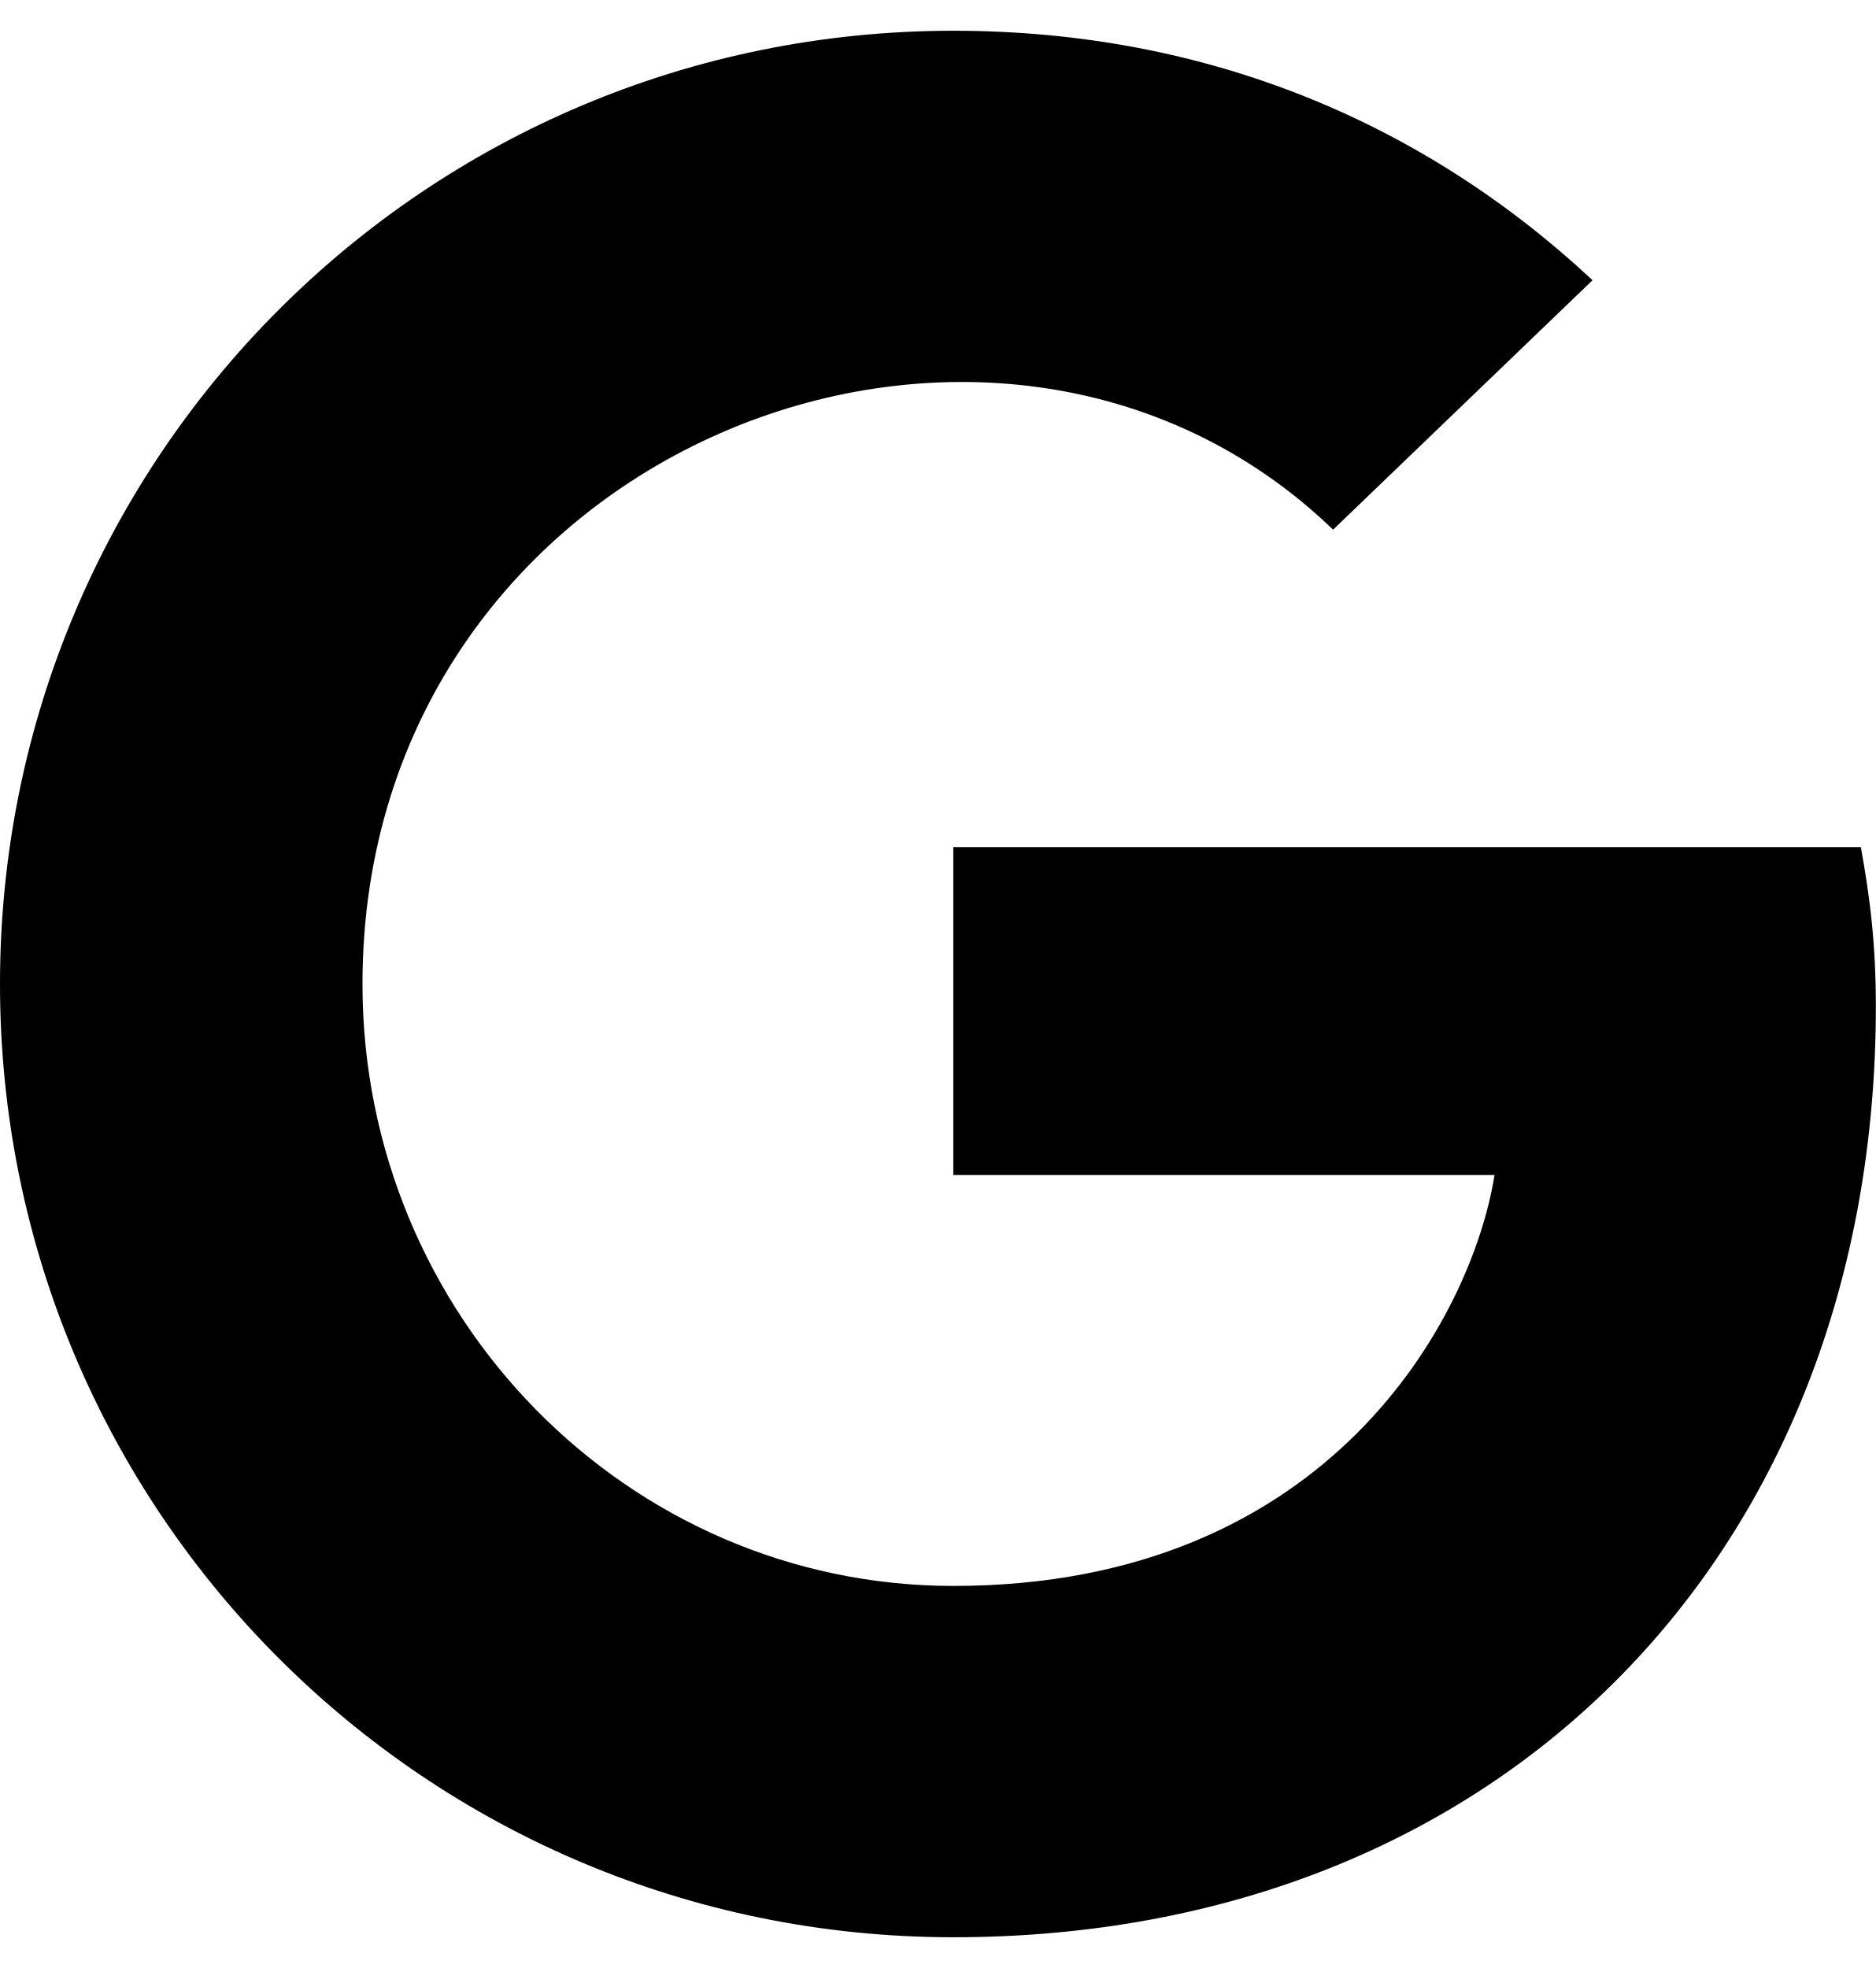
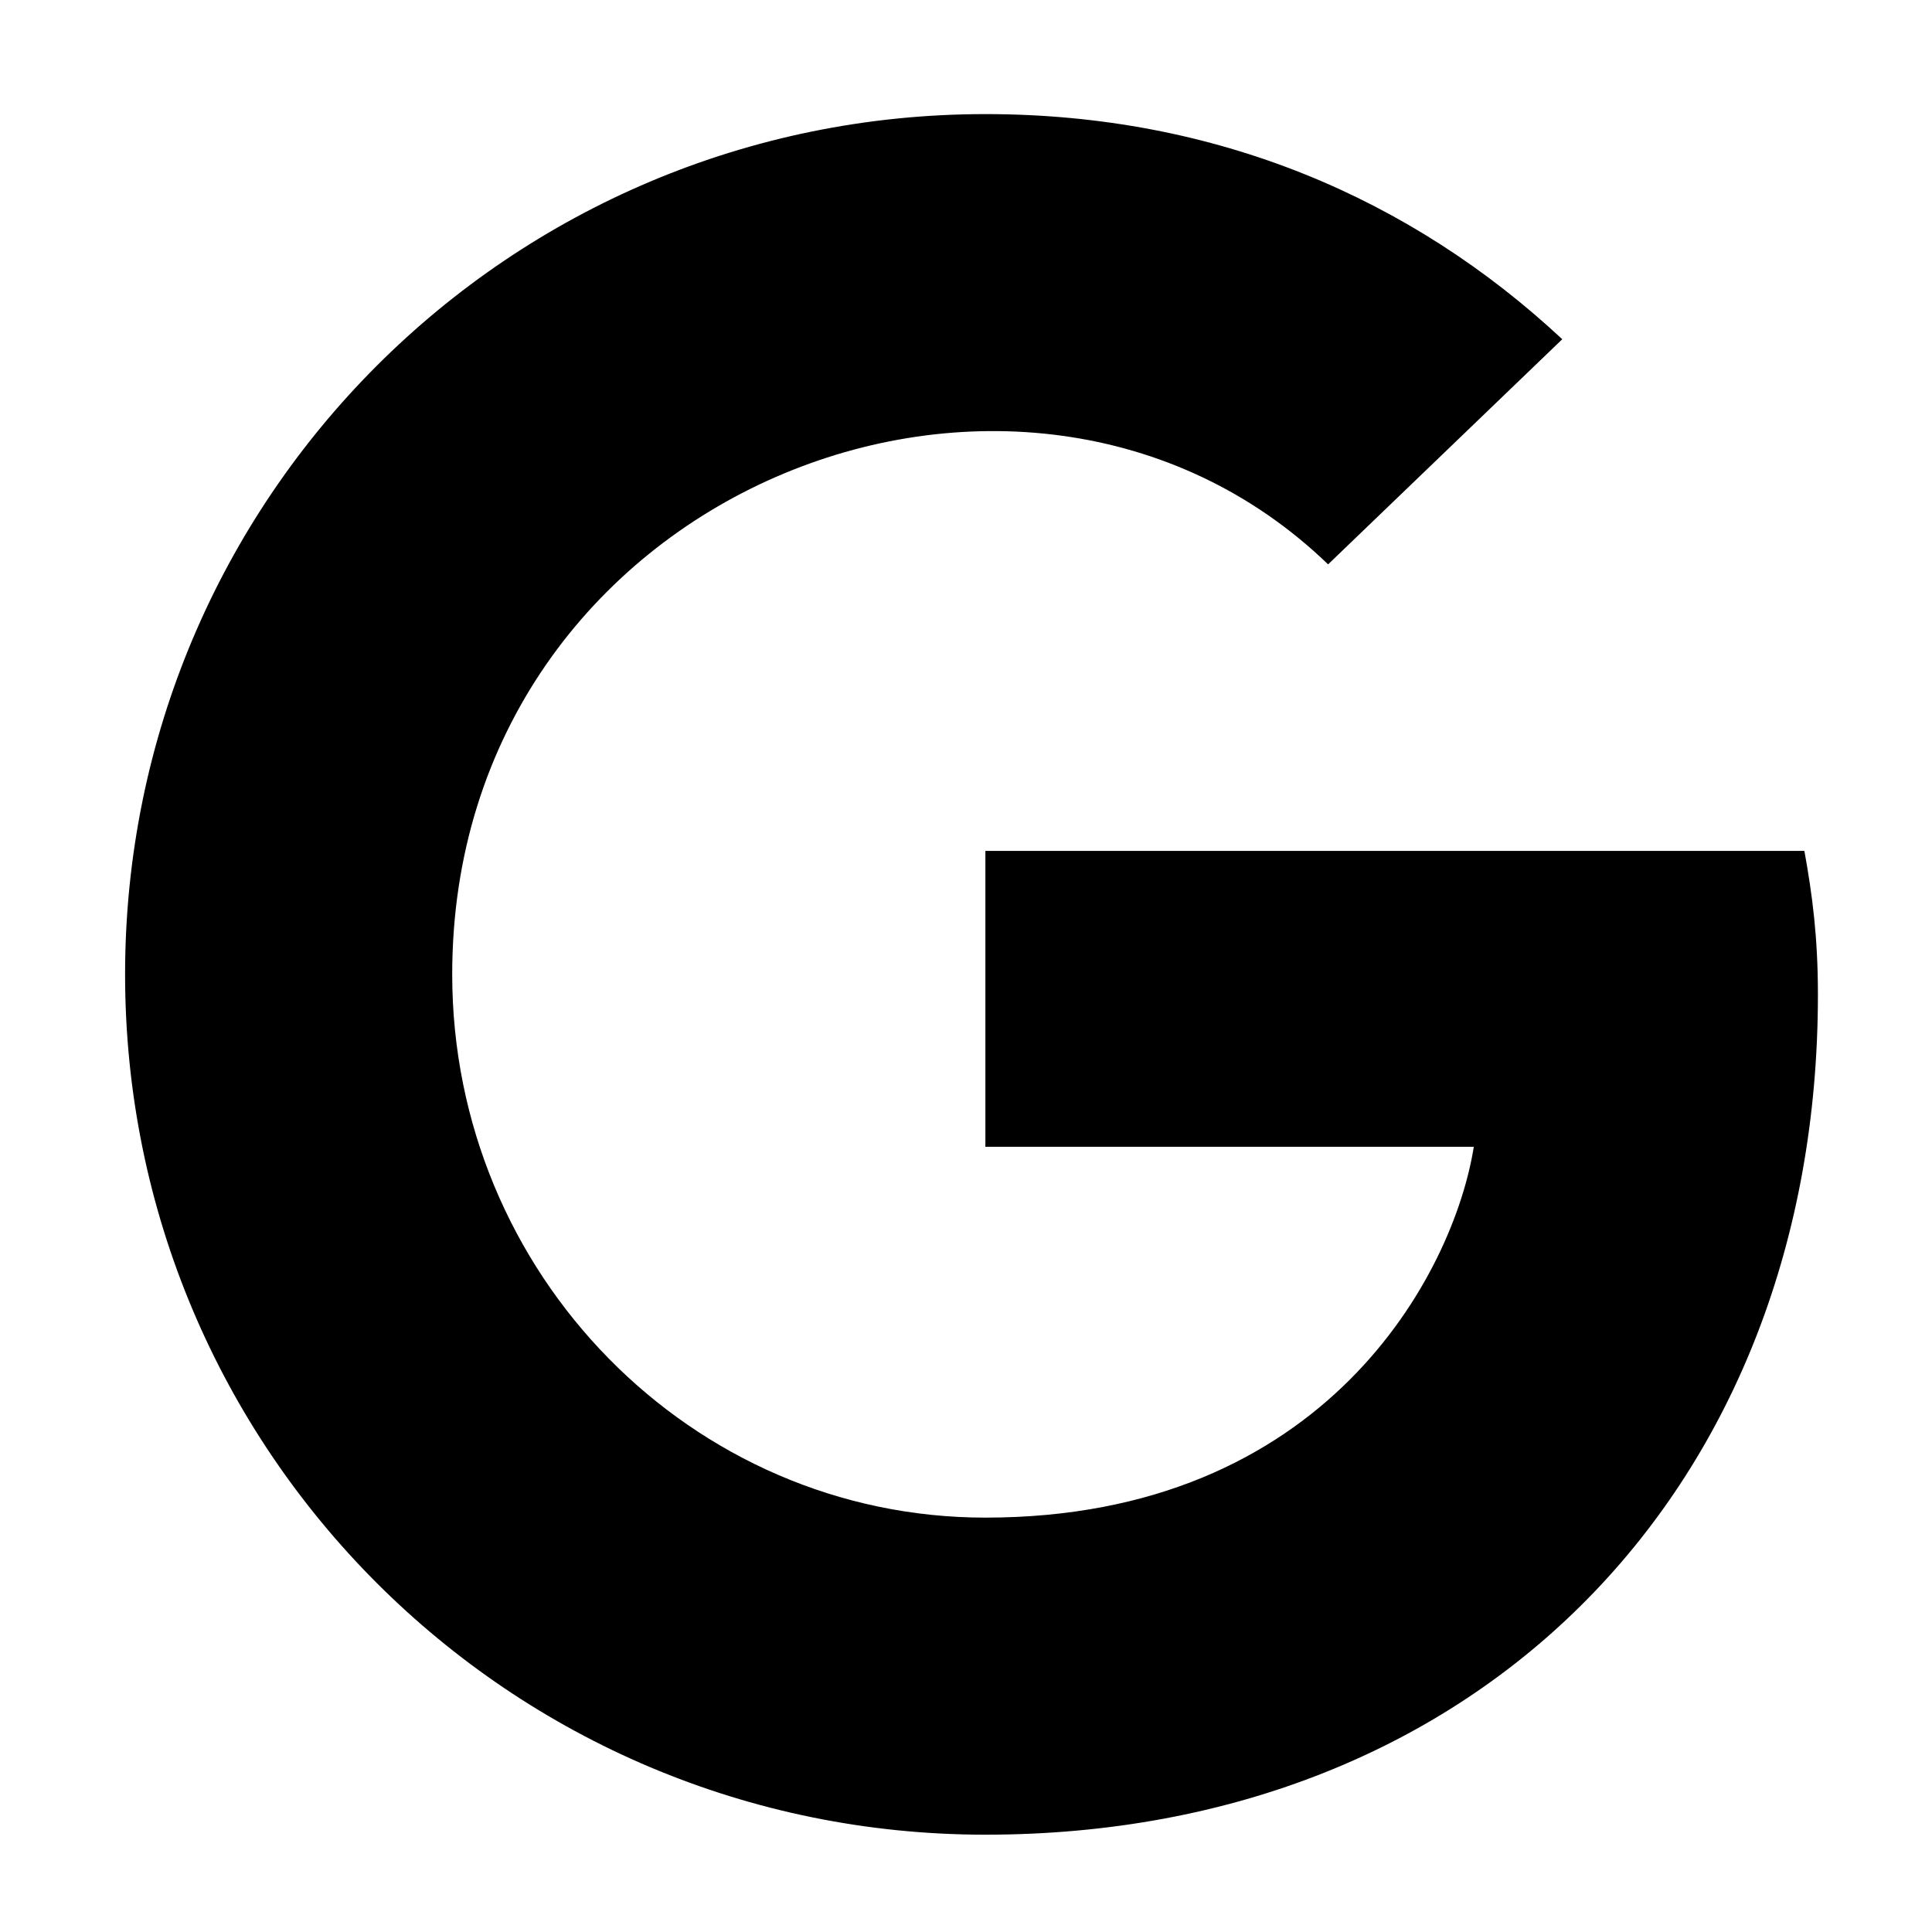
- <svg xmlns="http://www.w3.org/2000/svg" viewBox="0 0 488 512">
-   <path d="M488 261.8C488 403.3 391.1 504 248 504 110.8 504 0 393.2 0 256S110.8 8 248 8c66.8 0 123 24.5 166.3 64.9l-67.5 64.9C258.5 52.6 94.3 116.6 94.3 256c0 86.5 69.1 156.6 153.7 156.6 98.2 0 135-70.4 140.8-106.9H248v-85.3h236.1c2.3 12.7 3.9 24.9 3.9 41.4z" />
+ <svg xmlns="http://www.w3.org/2000/svg" viewBox="0 0 500 500" version="1.1" id="svg4">
+   <defs id="defs8" />
+   <path d="m 470.475,257.379 c 0,127.032 -86.992,217.435 -215.46,217.435 -123.171,0 -222.642,-99.471 -222.642,-222.642 0,-123.171 99.471,-222.642 222.642,-222.642 59.97,0 110.423,21.995 149.296,58.264 L 343.712,146.058 C 264.441,69.569 117.031,127.025 117.031,252.172 c 0,77.655 62.034,140.588 137.984,140.588 88.159,0 121.196,-63.202 126.403,-95.969 H 255.015 v -76.578 h 211.959 c 2.065,11.401 3.501,22.354 3.501,37.167 z" id="path2" style="stroke-width:0.898" />
</svg>
